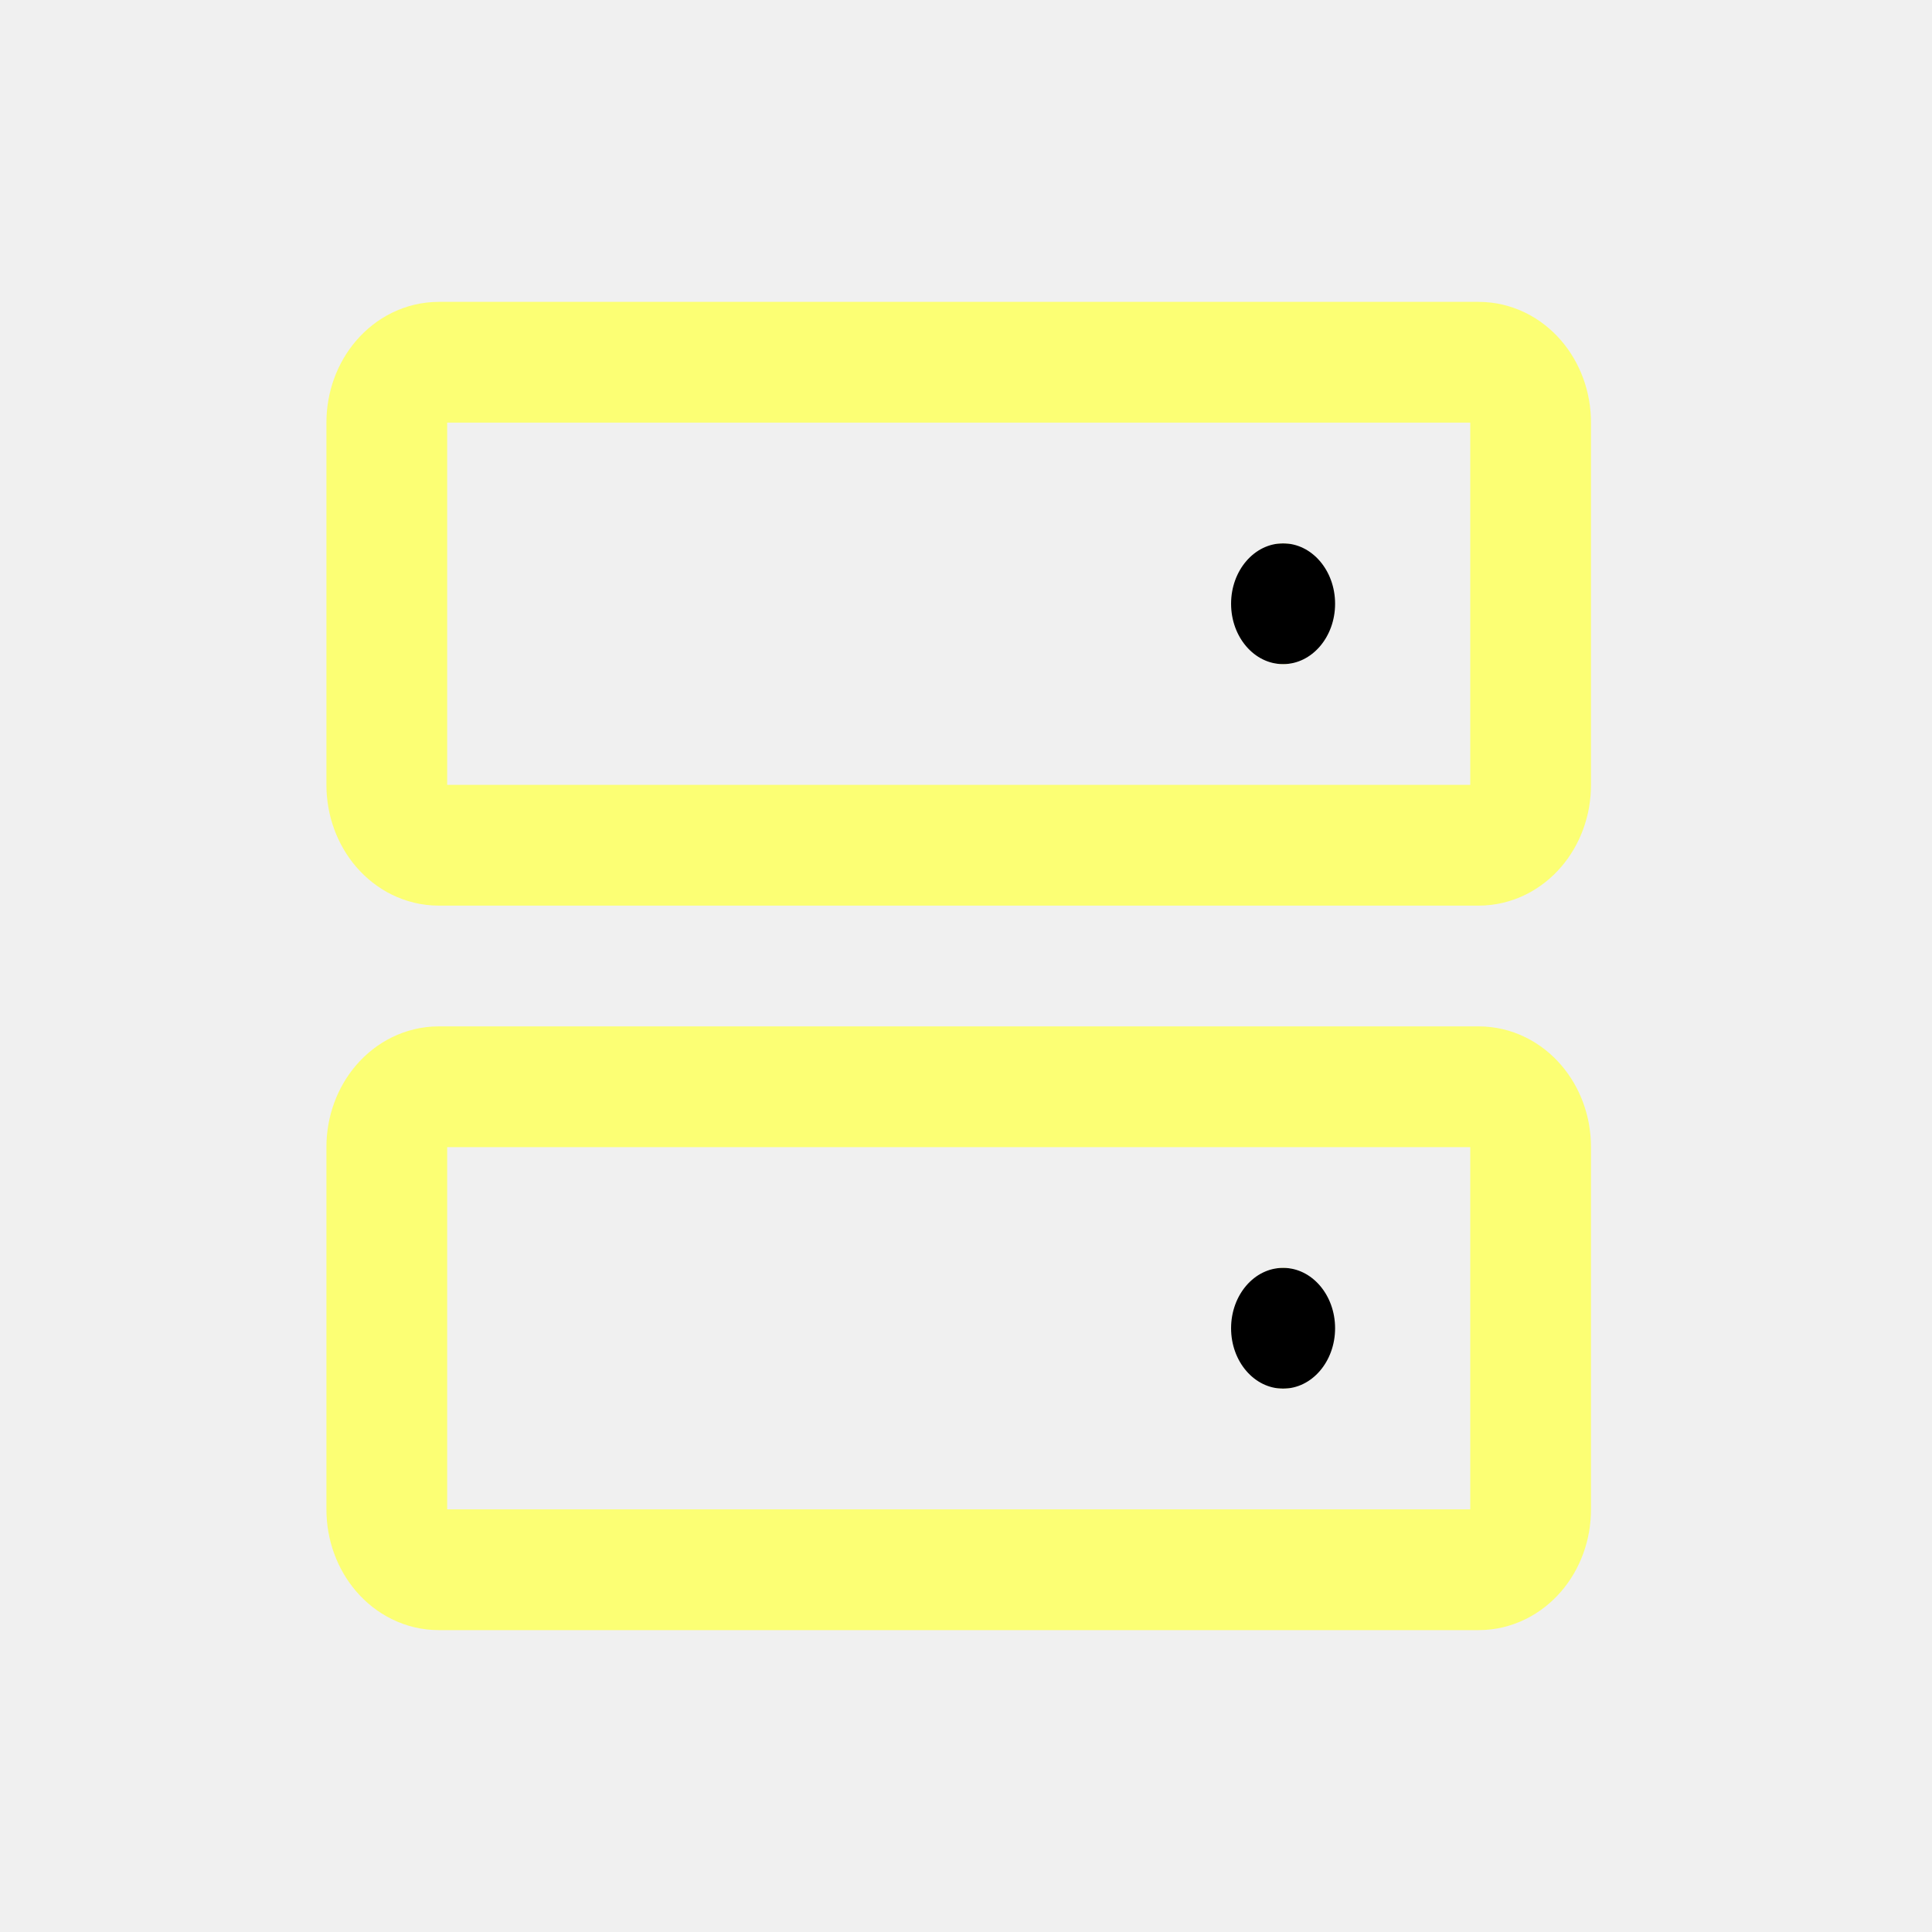
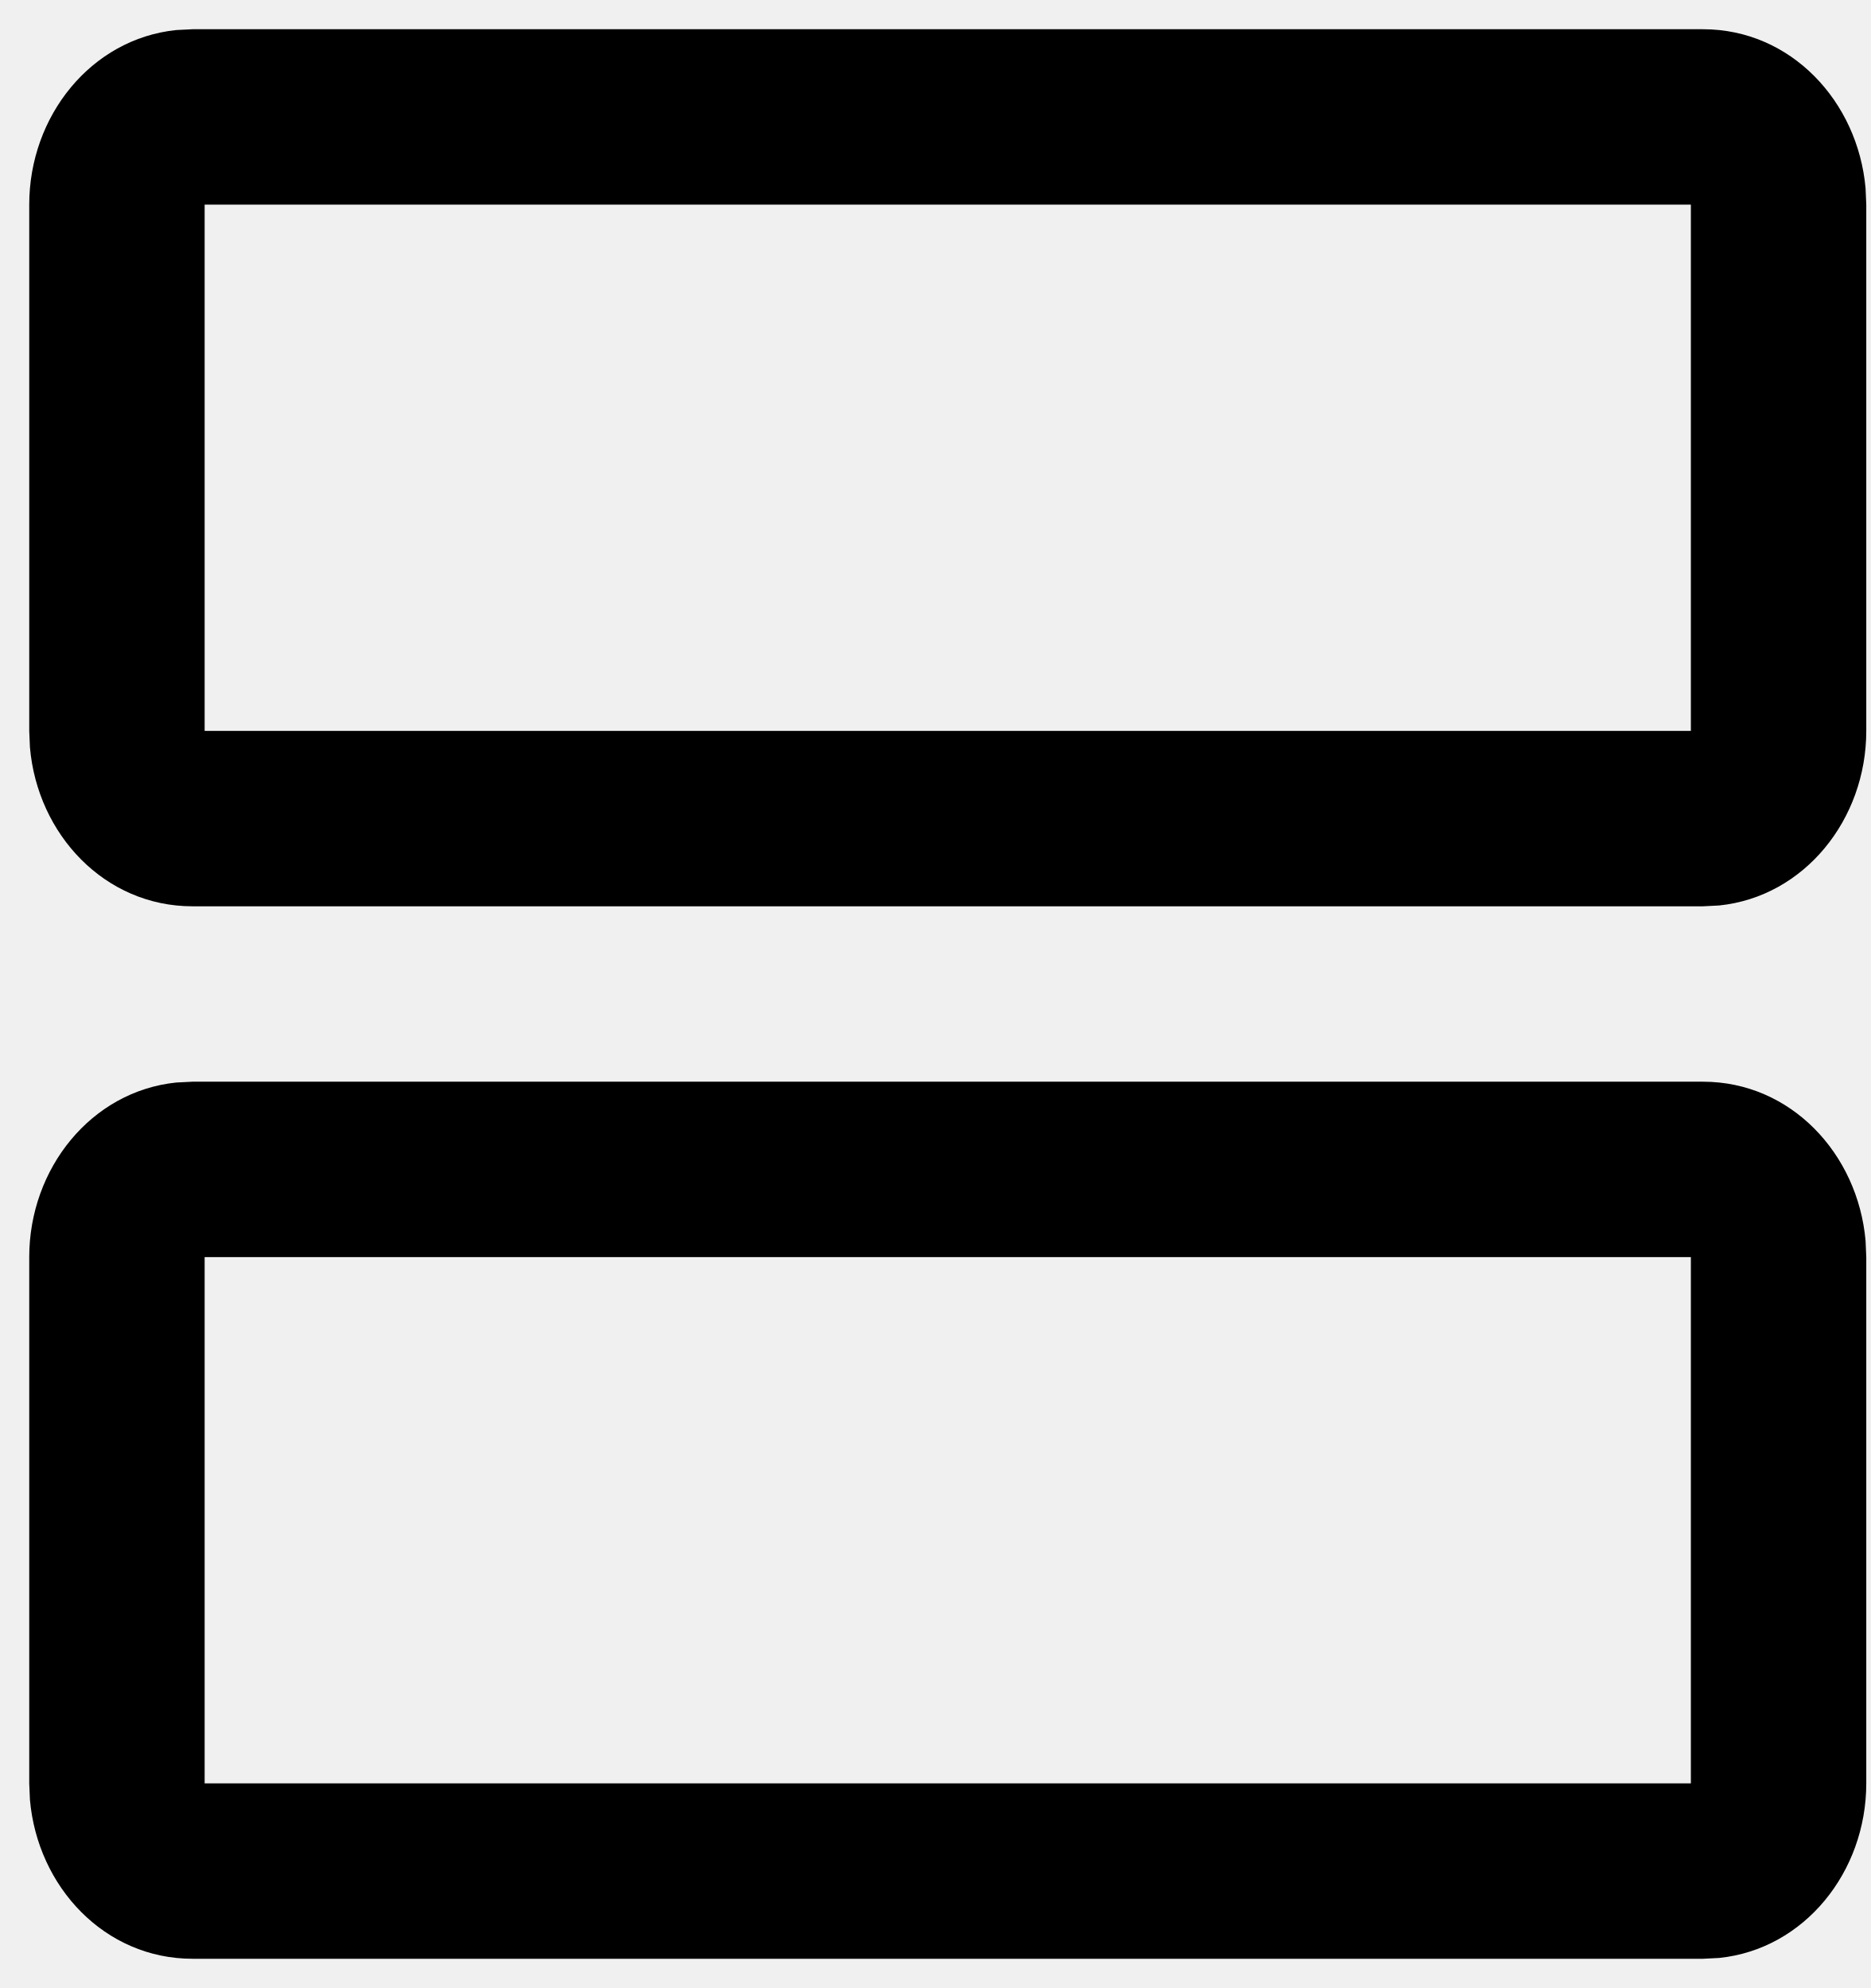
- <svg xmlns="http://www.w3.org/2000/svg" width="24" height="24" fill="none" viewBox="0 0 24 24">
-   <g clip-path="url(#a)">
-     <path stroke="#FCFF74" stroke-linecap="round" stroke-linejoin="round" stroke-width="1.5" d="M18.368 13.5H5.451c-.357 0-.646.336-.646.75v4.5c0 .414.289.75.646.75H18.368c.357 0 .646-.336.646-.75v-4.5c0-.414-.289-.75-.646-.75Zm0-9H5.451c-.357 0-.646.336-.646.75v4.5c0 .414.289.75.646.75H18.368c.357 0 .646-.336.646-.75v-4.5c0-.414-.289-.75-.646-.75Z" />
-     <mask id="b" fill="#fff">
-       <path d="M15.939 17.25c.357 0 .646-.336.646-.75s-.289-.75-.646-.75-.646.336-.646.75.289.75.646.75Z" />
-     </mask>
-     <path fill="#000" d="M15.939 17.25c.357 0 .646-.336.646-.75s-.289-.75-.646-.75-.646.336-.646.75.289.75.646.75Z" />
-     <path fill="#FCFF74" d="M15.085 16.5c0-.139.048-.302.174-.449.129-.149.365-.301.68-.301v3c1.388 0 2.146-1.226 2.146-2.25h-3Zm.854-.75c.315 0 .551.152.68.301.126.146.174.31.174.449h-3c0 1.024.758 2.25 2.146 2.25v-3Zm.854.75c0 .139-.048.302-.174.449-.129.149-.365.301-.68.301v-3c-1.388 0-2.146 1.226-2.146 2.25h3Zm-.854.75c-.315 0-.551-.152-.68-.301-.126-.146-.174-.31-.174-.449h3c0-1.024-.758-2.25-2.146-2.25v3Z" mask="url(#b)" />
-     <mask id="c" fill="#fff">
-       <path d="M15.939 8.25c.357 0 .646-.336.646-.75s-.289-.75-.646-.75-.646.336-.646.75.289.75.646.75Z" />
-     </mask>
-     <path fill="#000" d="M15.939 8.25c.357 0 .646-.336.646-.75s-.289-.75-.646-.75-.646.336-.646.75.289.75.646.75Z" />
-     <path fill="#FCFF74" d="M15.085 7.5c0-.139.048-.302.174-.449.129-.15.365-.301.68-.301v3c1.388 0 2.146-1.226 2.146-2.25h-3Zm.854-.75c.315 0 .551.152.68.301.126.146.174.31.174.449h-3c0 1.024.758 2.25 2.146 2.25v-3Zm.854.75c0 .139-.048.302-.174.449-.129.15-.365.301-.68.301v-3c-1.388 0-2.146 1.226-2.146 2.25h3Zm-.854.75c-.315 0-.551-.152-.68-.301-.126-.146-.174-.31-.174-.449h3c0-1.024-.758-2.25-2.146-2.25v3Z" mask="url(#c)" />
-   </g>
-   <defs>
-     <clipPath id="a">
-       <path fill="#fff" d="M0 0h24v24H0z" />
-     </clipPath>
-   </defs>
+ <svg xmlns="http://www.w3.org/2000/svg" width="16" height="17" viewBox="0 0 16 17">
+   <path fill="currentColor" d="M14.564 9.25c.75 0 1.324.615 1.39 1.36l.006.14v4.5c0 .758-.53 1.418-1.258 1.493l-.138.007H1.646c-.751 0-1.325-.615-1.39-1.36l-.006-.14v-4.5c0-.758.53-1.418 1.257-1.493l.139-.007h12.918Zm-.104 1.5H1.75v4.5h12.71v-4.5Zm.104-10.5c.75 0 1.324.615 1.39 1.36l.006.14v4.5c0 .758-.53 1.418-1.258 1.493l-.138.007H1.646C.895 7.75.32 7.135.256 6.39L.25 6.25v-4.5C.25.992.78.332 1.507.257L1.646.25h12.918Zm-.104 1.5H1.75v4.5h12.71v-4.5Z" />
</svg>
